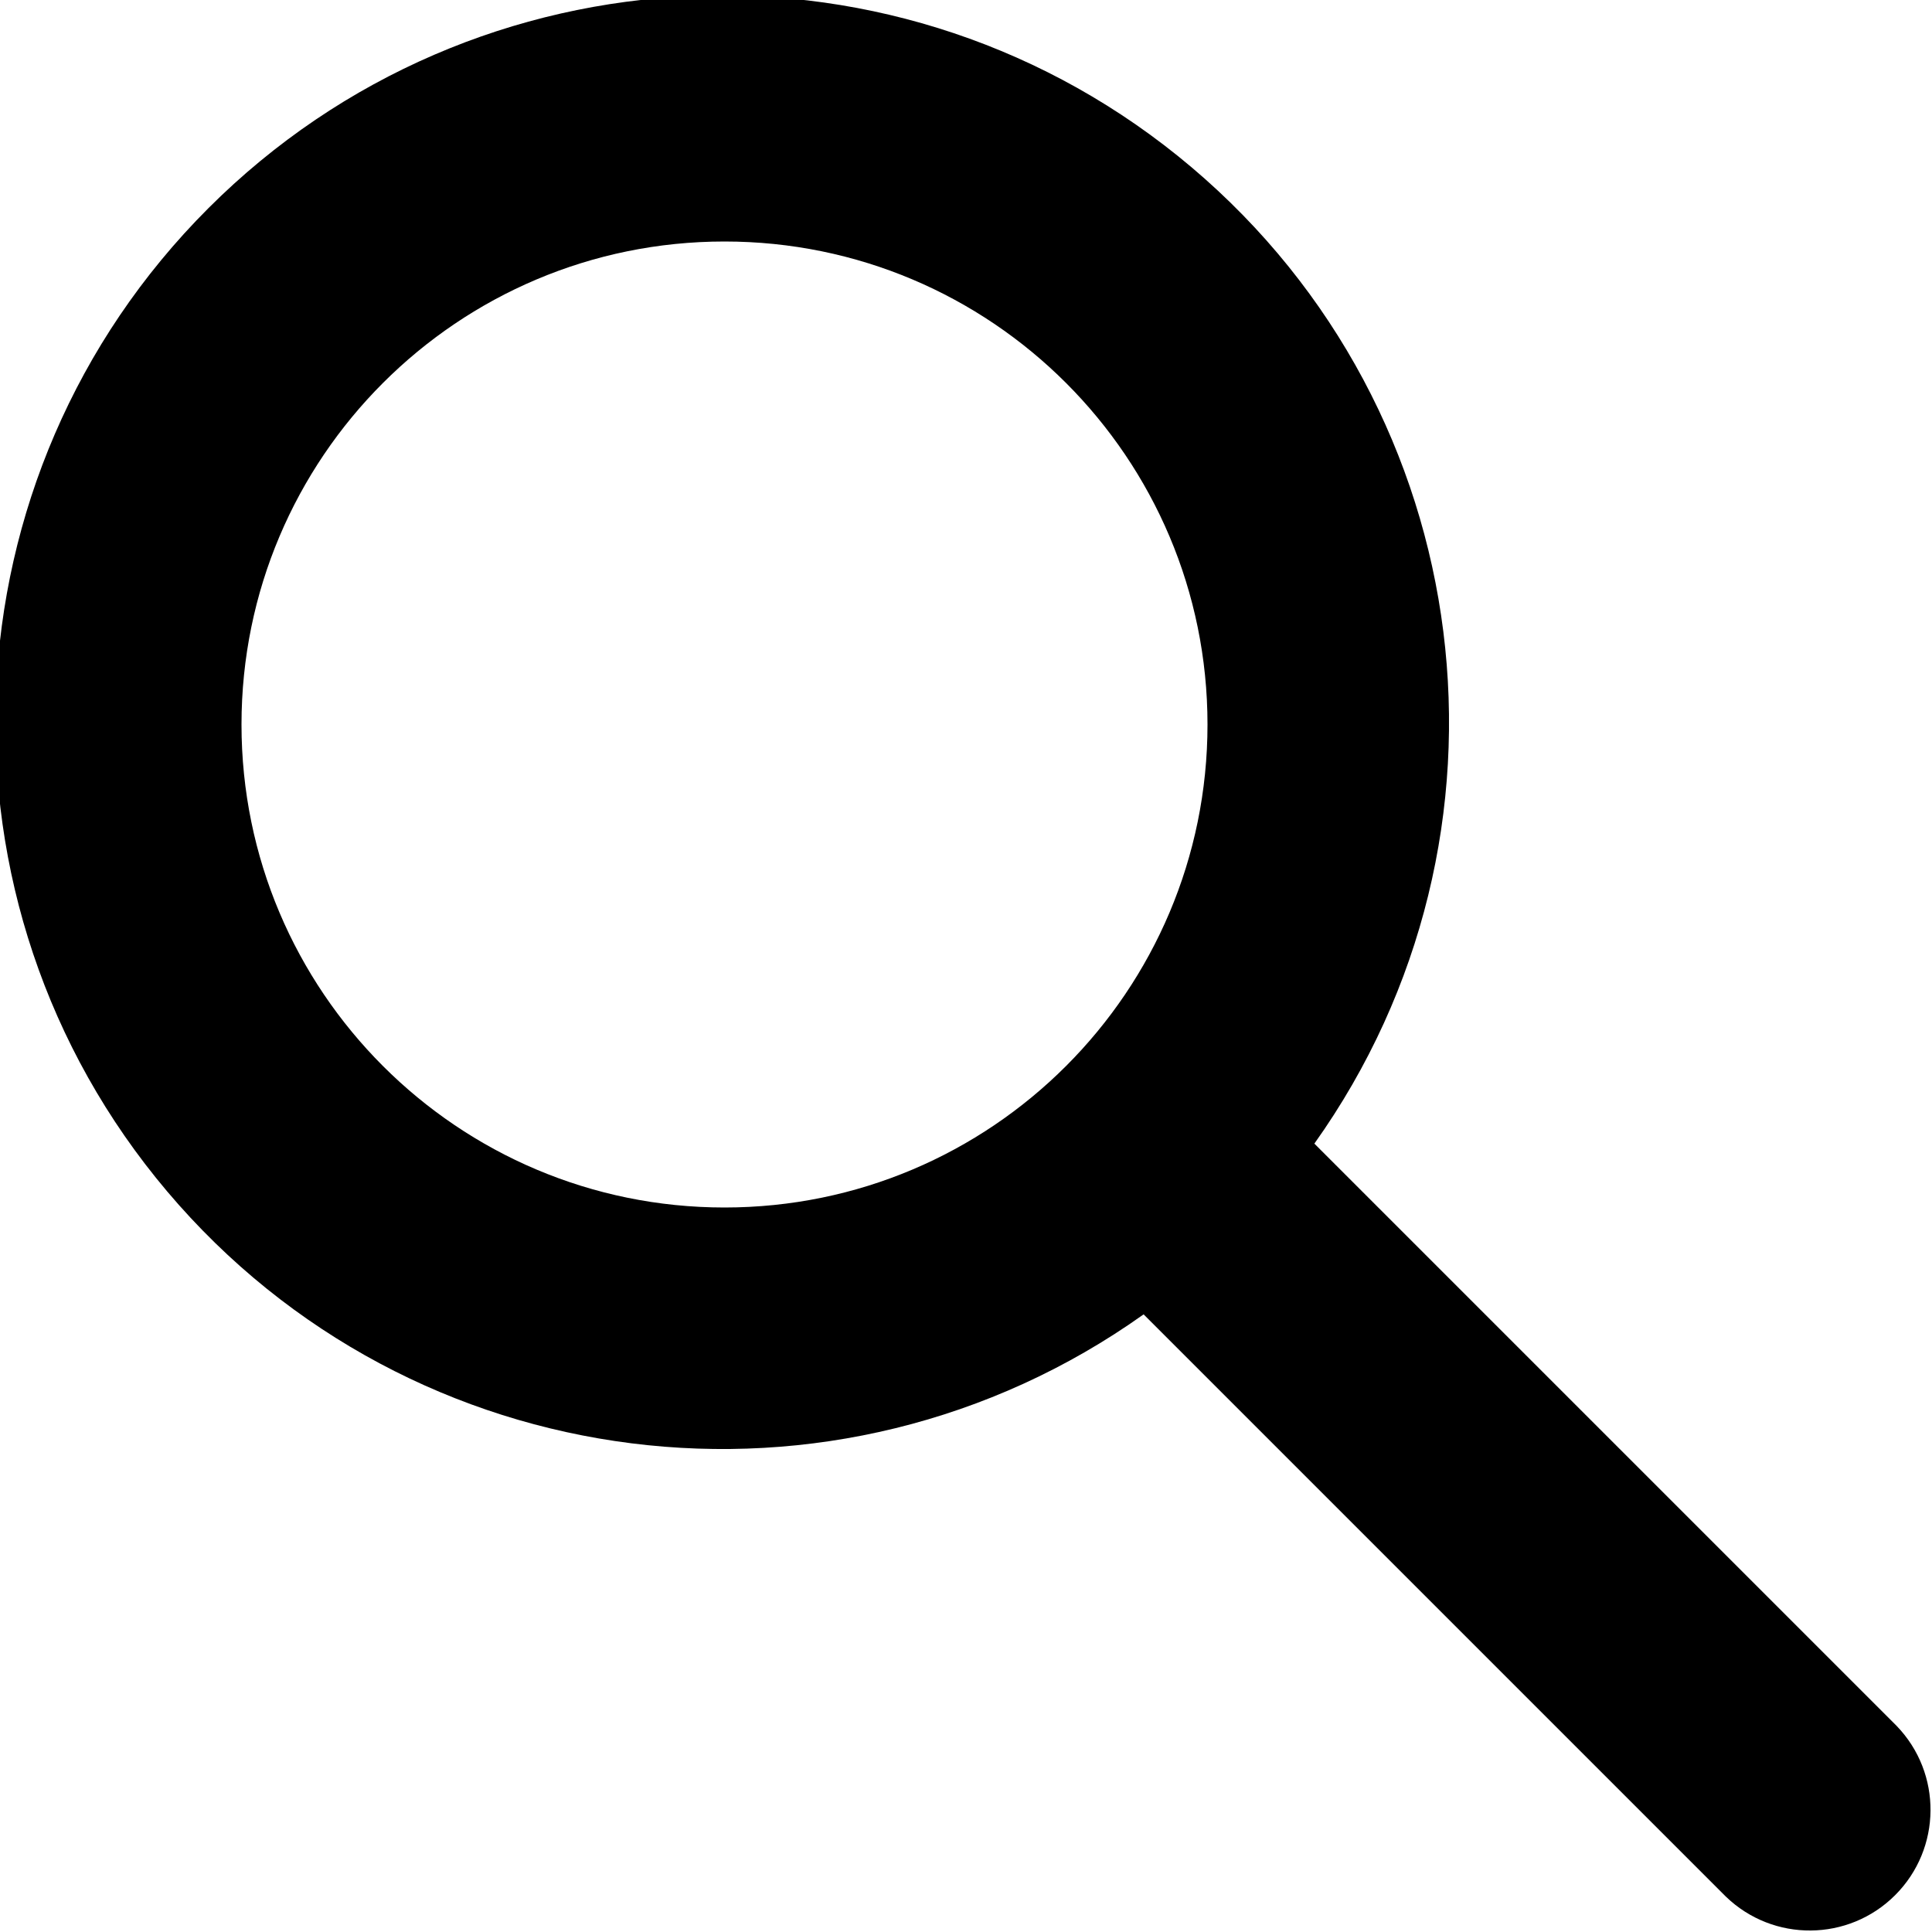
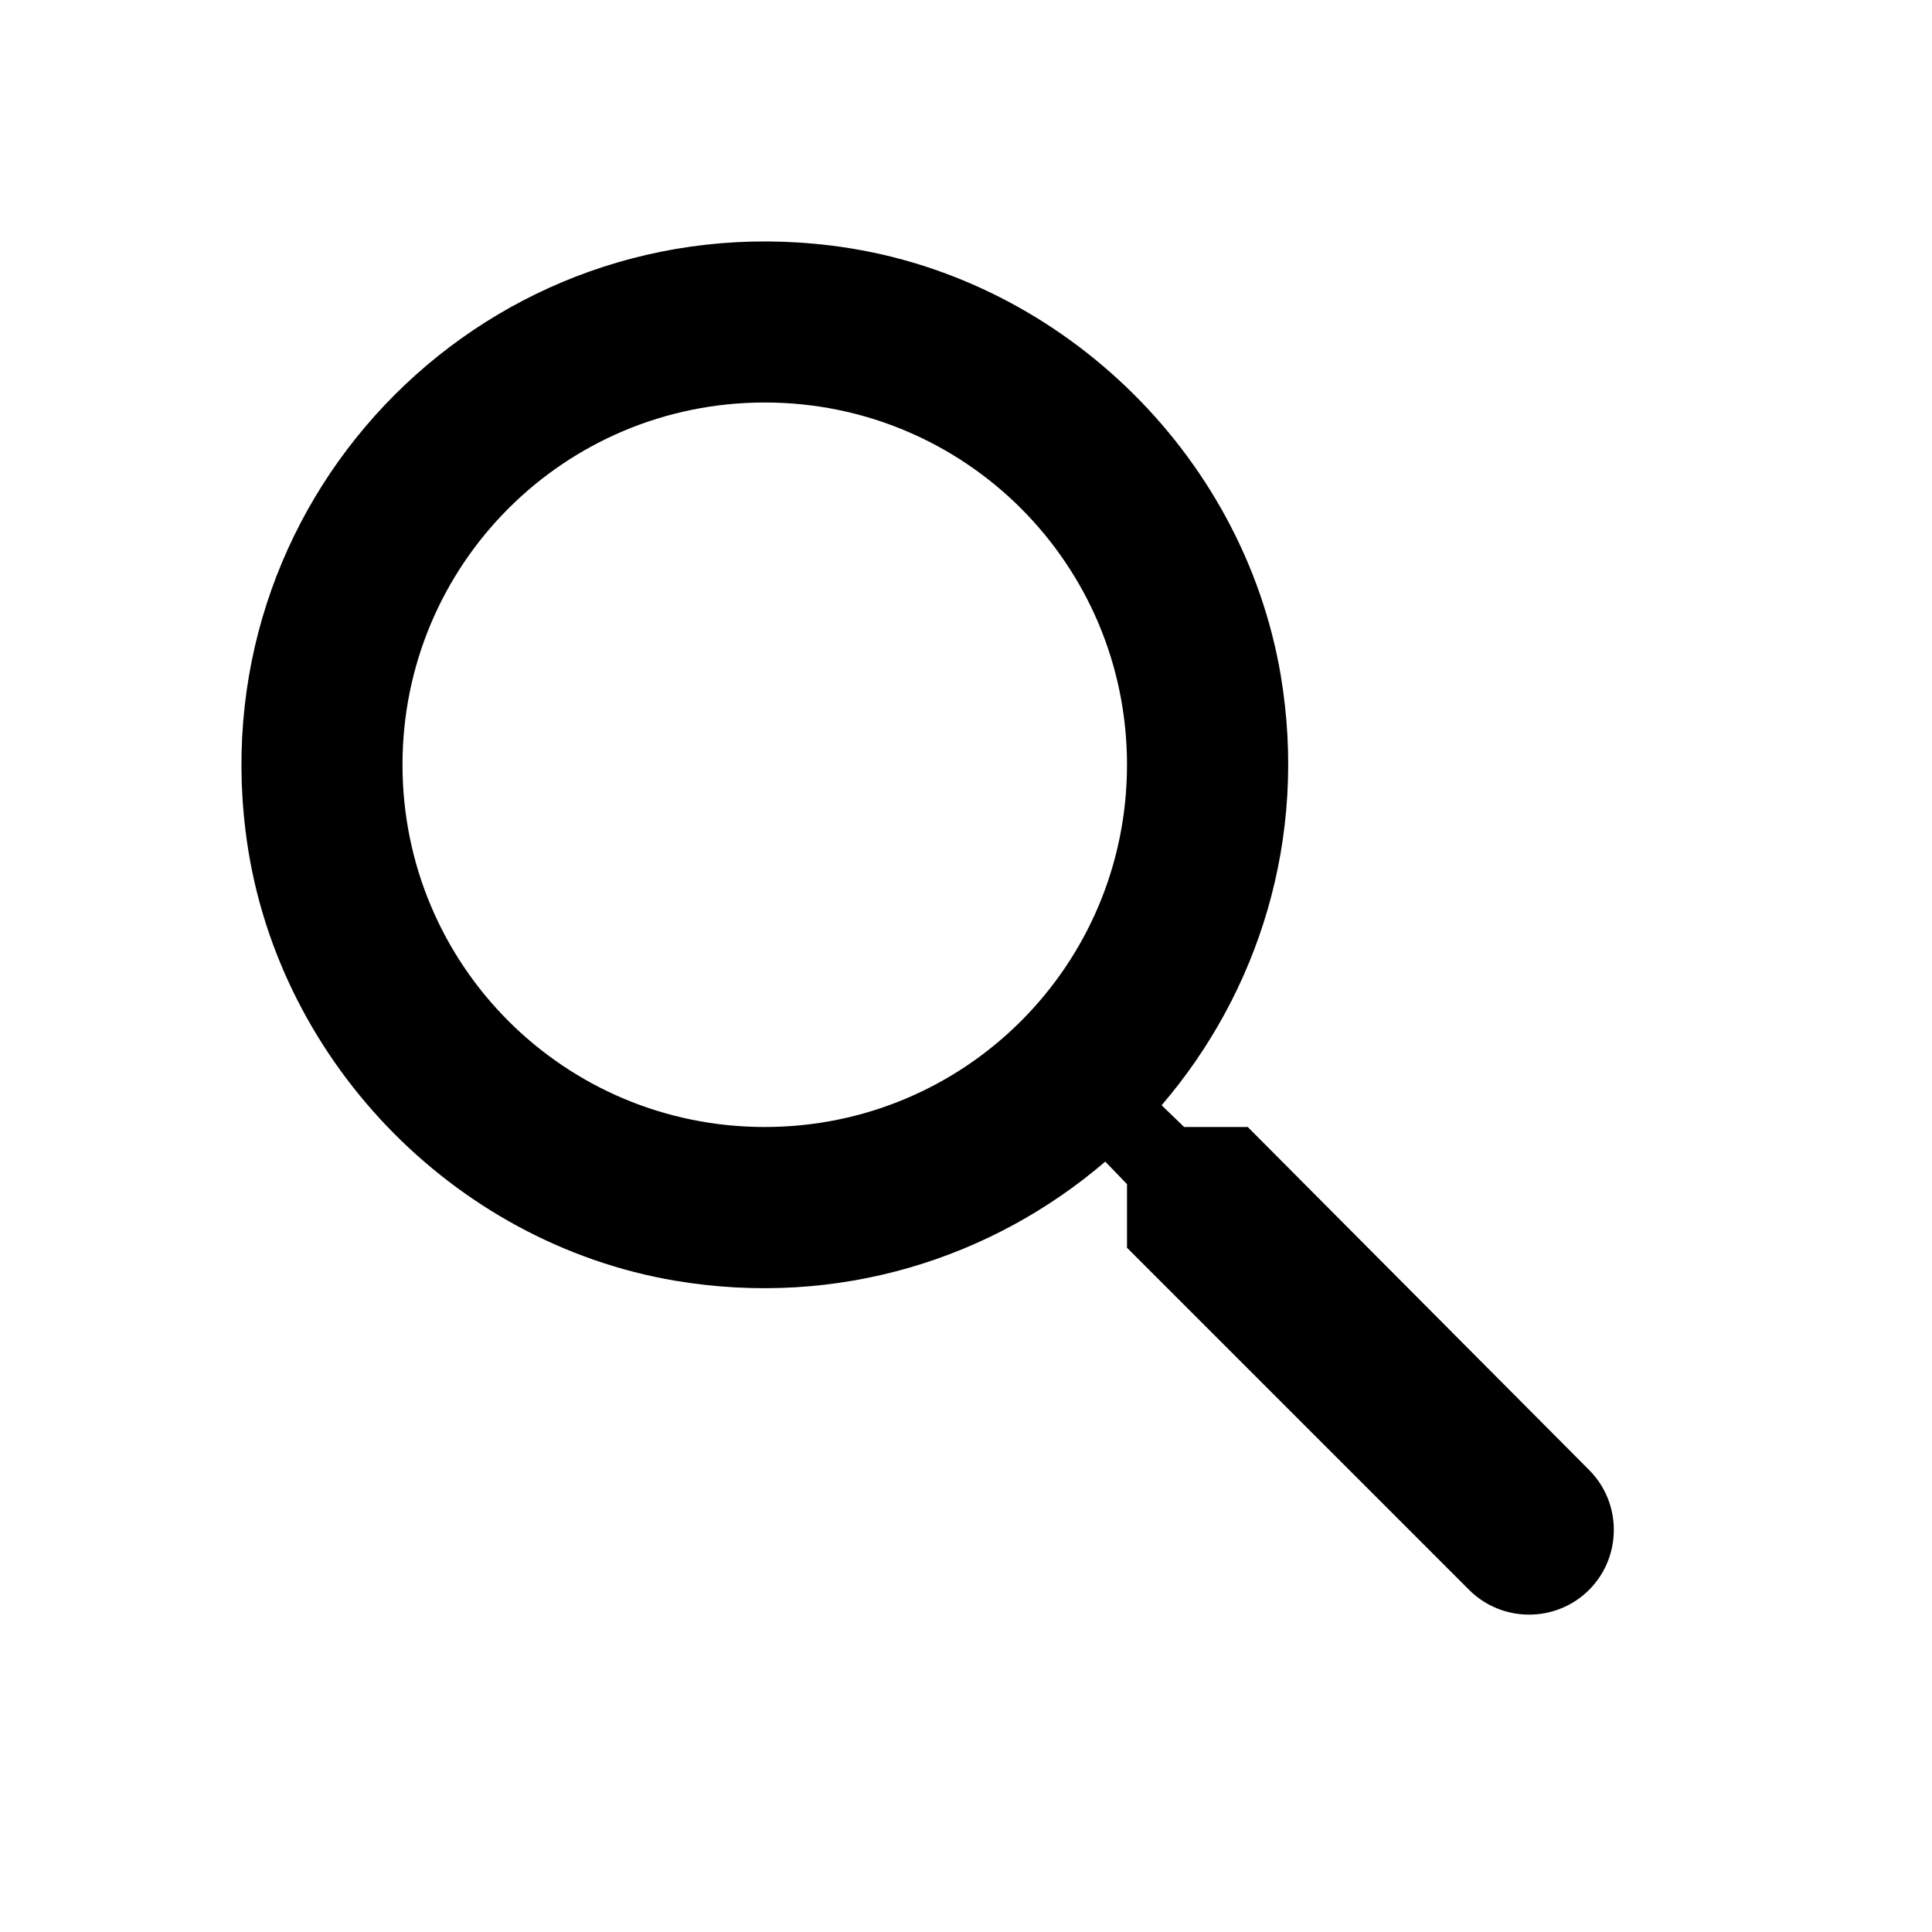
- <svg xmlns="http://www.w3.org/2000/svg" width="16" height="16" viewBox="0 0 16 16">
-   <path d="M15.707 14.293l-4.822-4.822a6.019 6.019 0 1 0-1.414 1.414l4.822 4.822a1 1 0 0 0 1.414-1.414zM6 10a4 4 0 1 1 4-4 4 4 0 0 1-4 4z" />
+ <svg xmlns="http://www.w3.org/2000/svg" height="24px" viewBox="0 0 24 24" width="24px" fill="#000000">
+   <path d="M0 0h24v24H0V0z" fill="none" />
+   <path d="M15.5 14h-.79l-.28-.27c1.2-1.4 1.82-3.31 1.48-5.34-.47-2.78-2.79-5-5.59-5.34-4.23-.52-7.79 3.04-7.27 7.27.34 2.8 2.56 5.12 5.34 5.59 2.03.34 3.94-.28 5.34-1.48l.27.28v.79l4.25 4.25c.41.41 1.08.41 1.49 0 .41-.41.41-1.08 0-1.49L15.5 14zm-6 0C7.01 14 5 11.99 5 9.5S7.01 5 9.5 5 14 7.01 14 9.5 11.99 14 9.5 14z" />
</svg>
